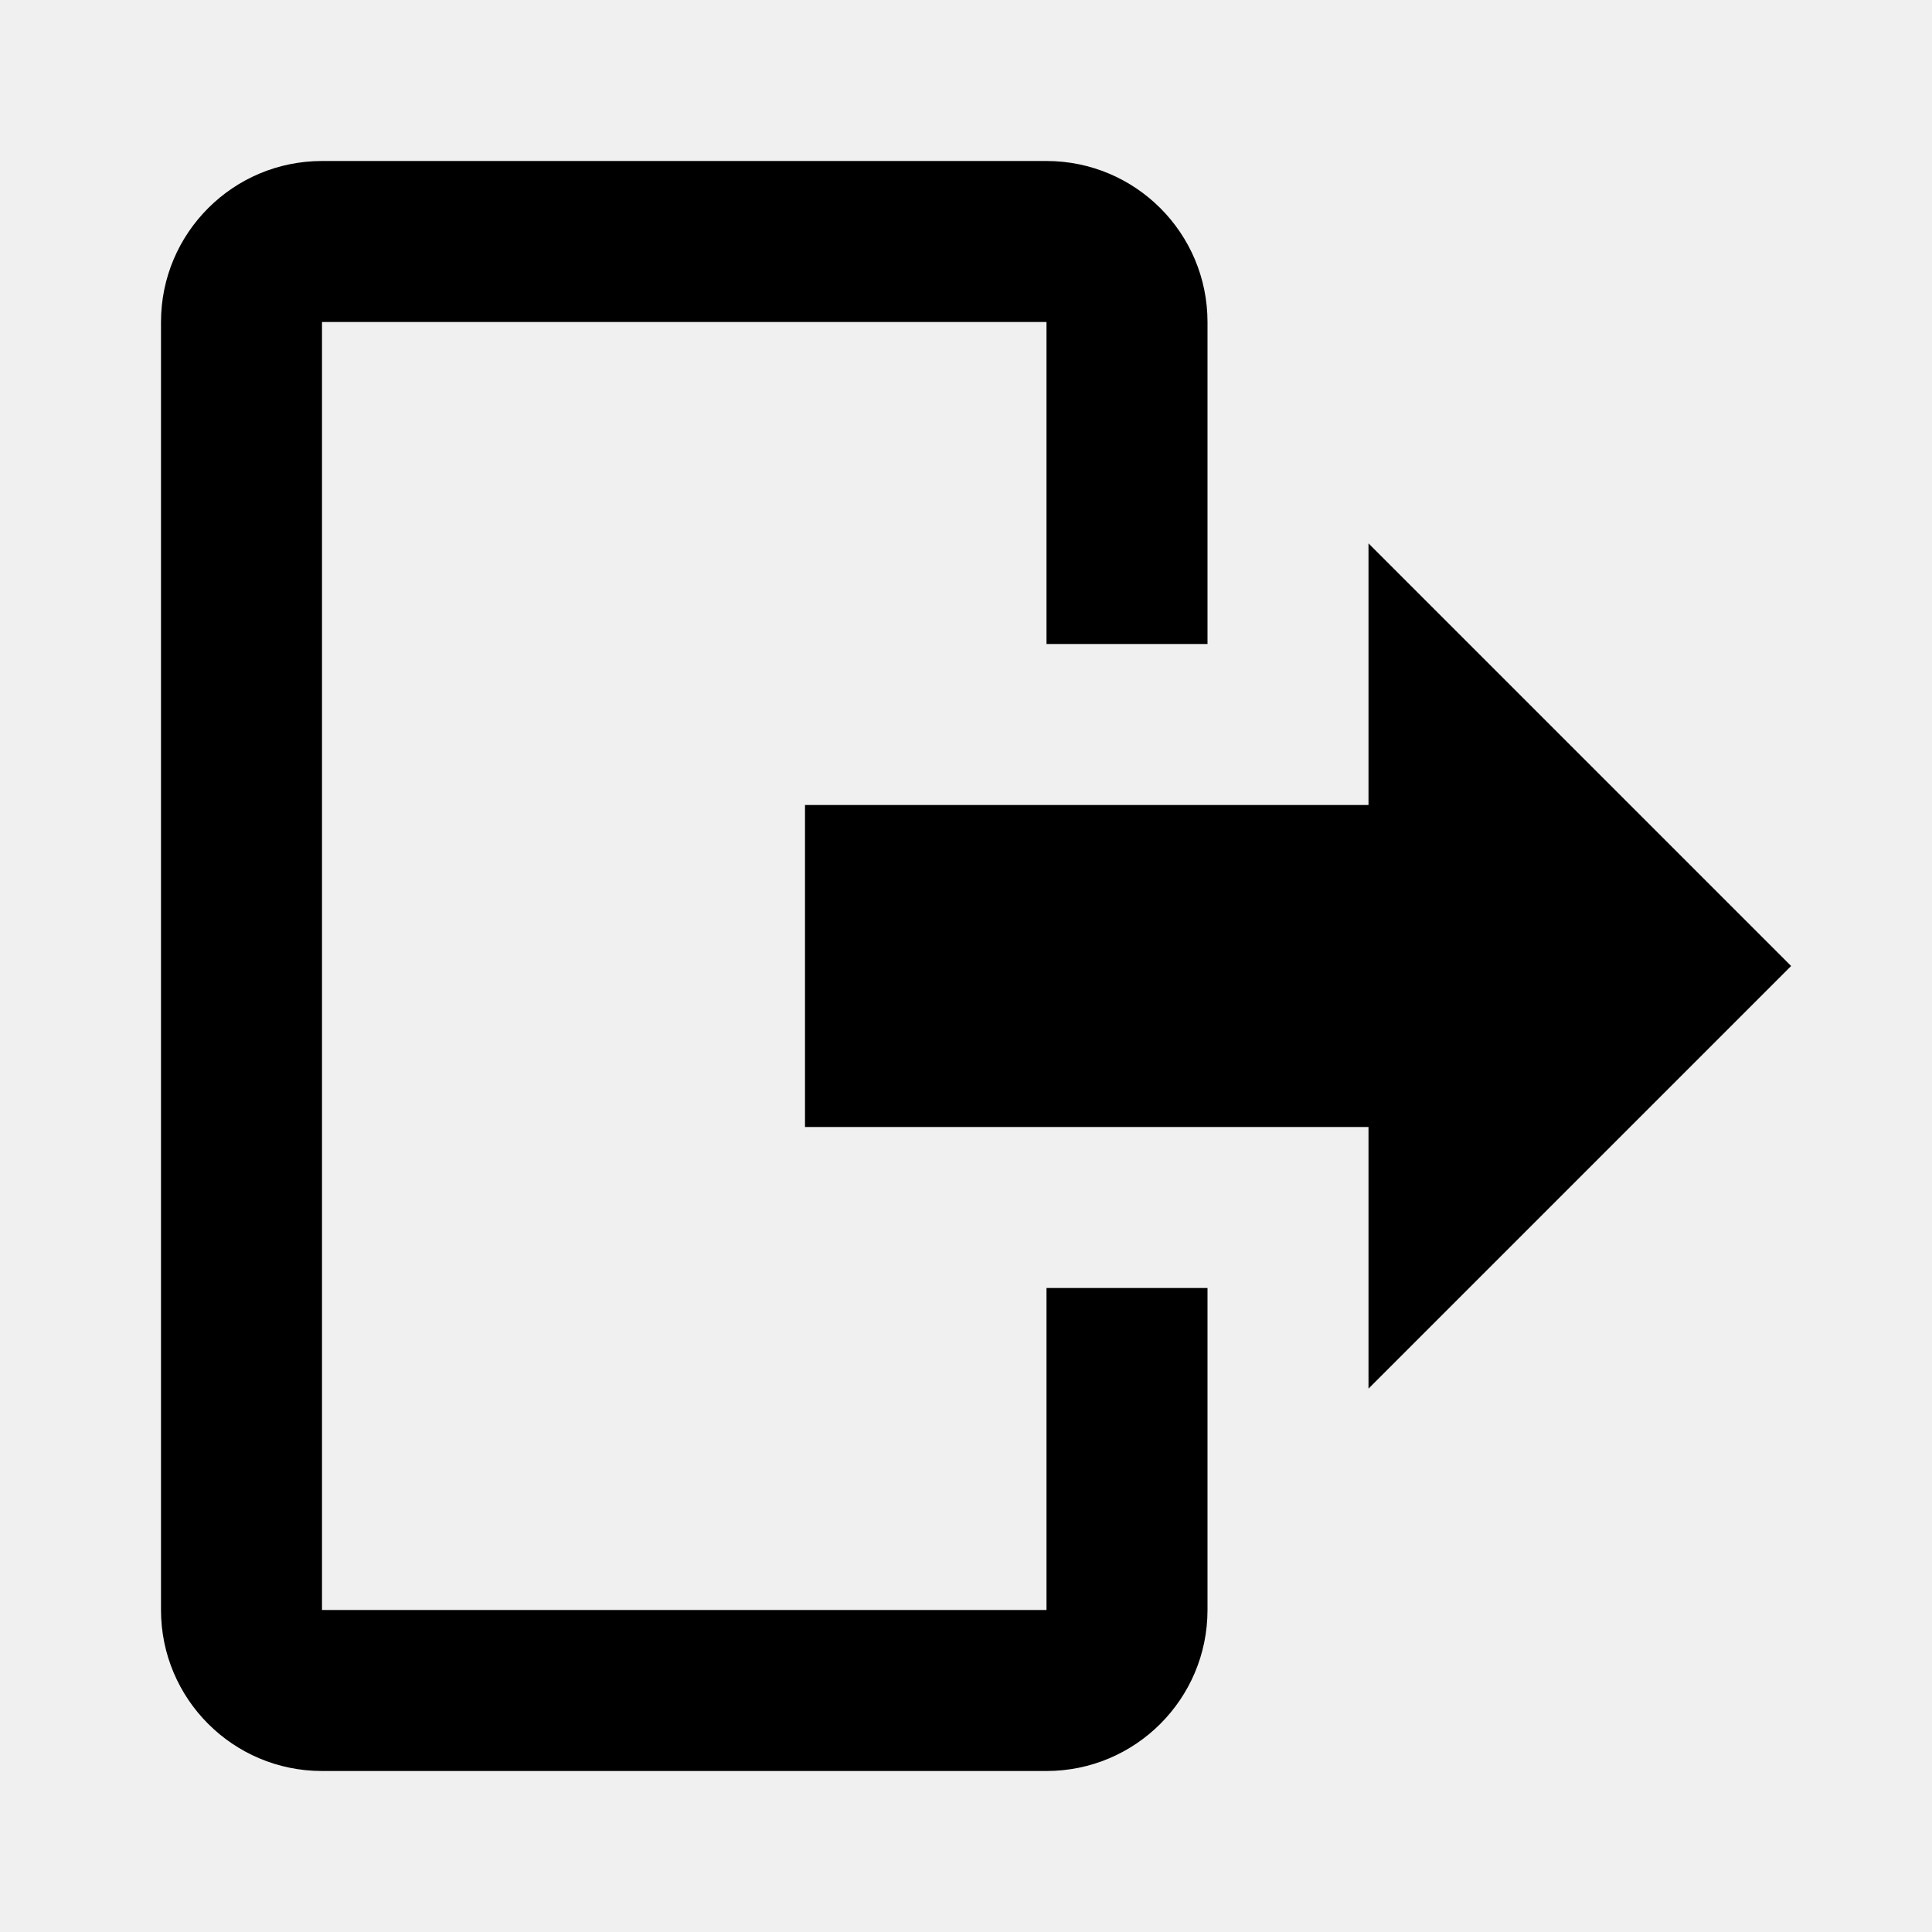
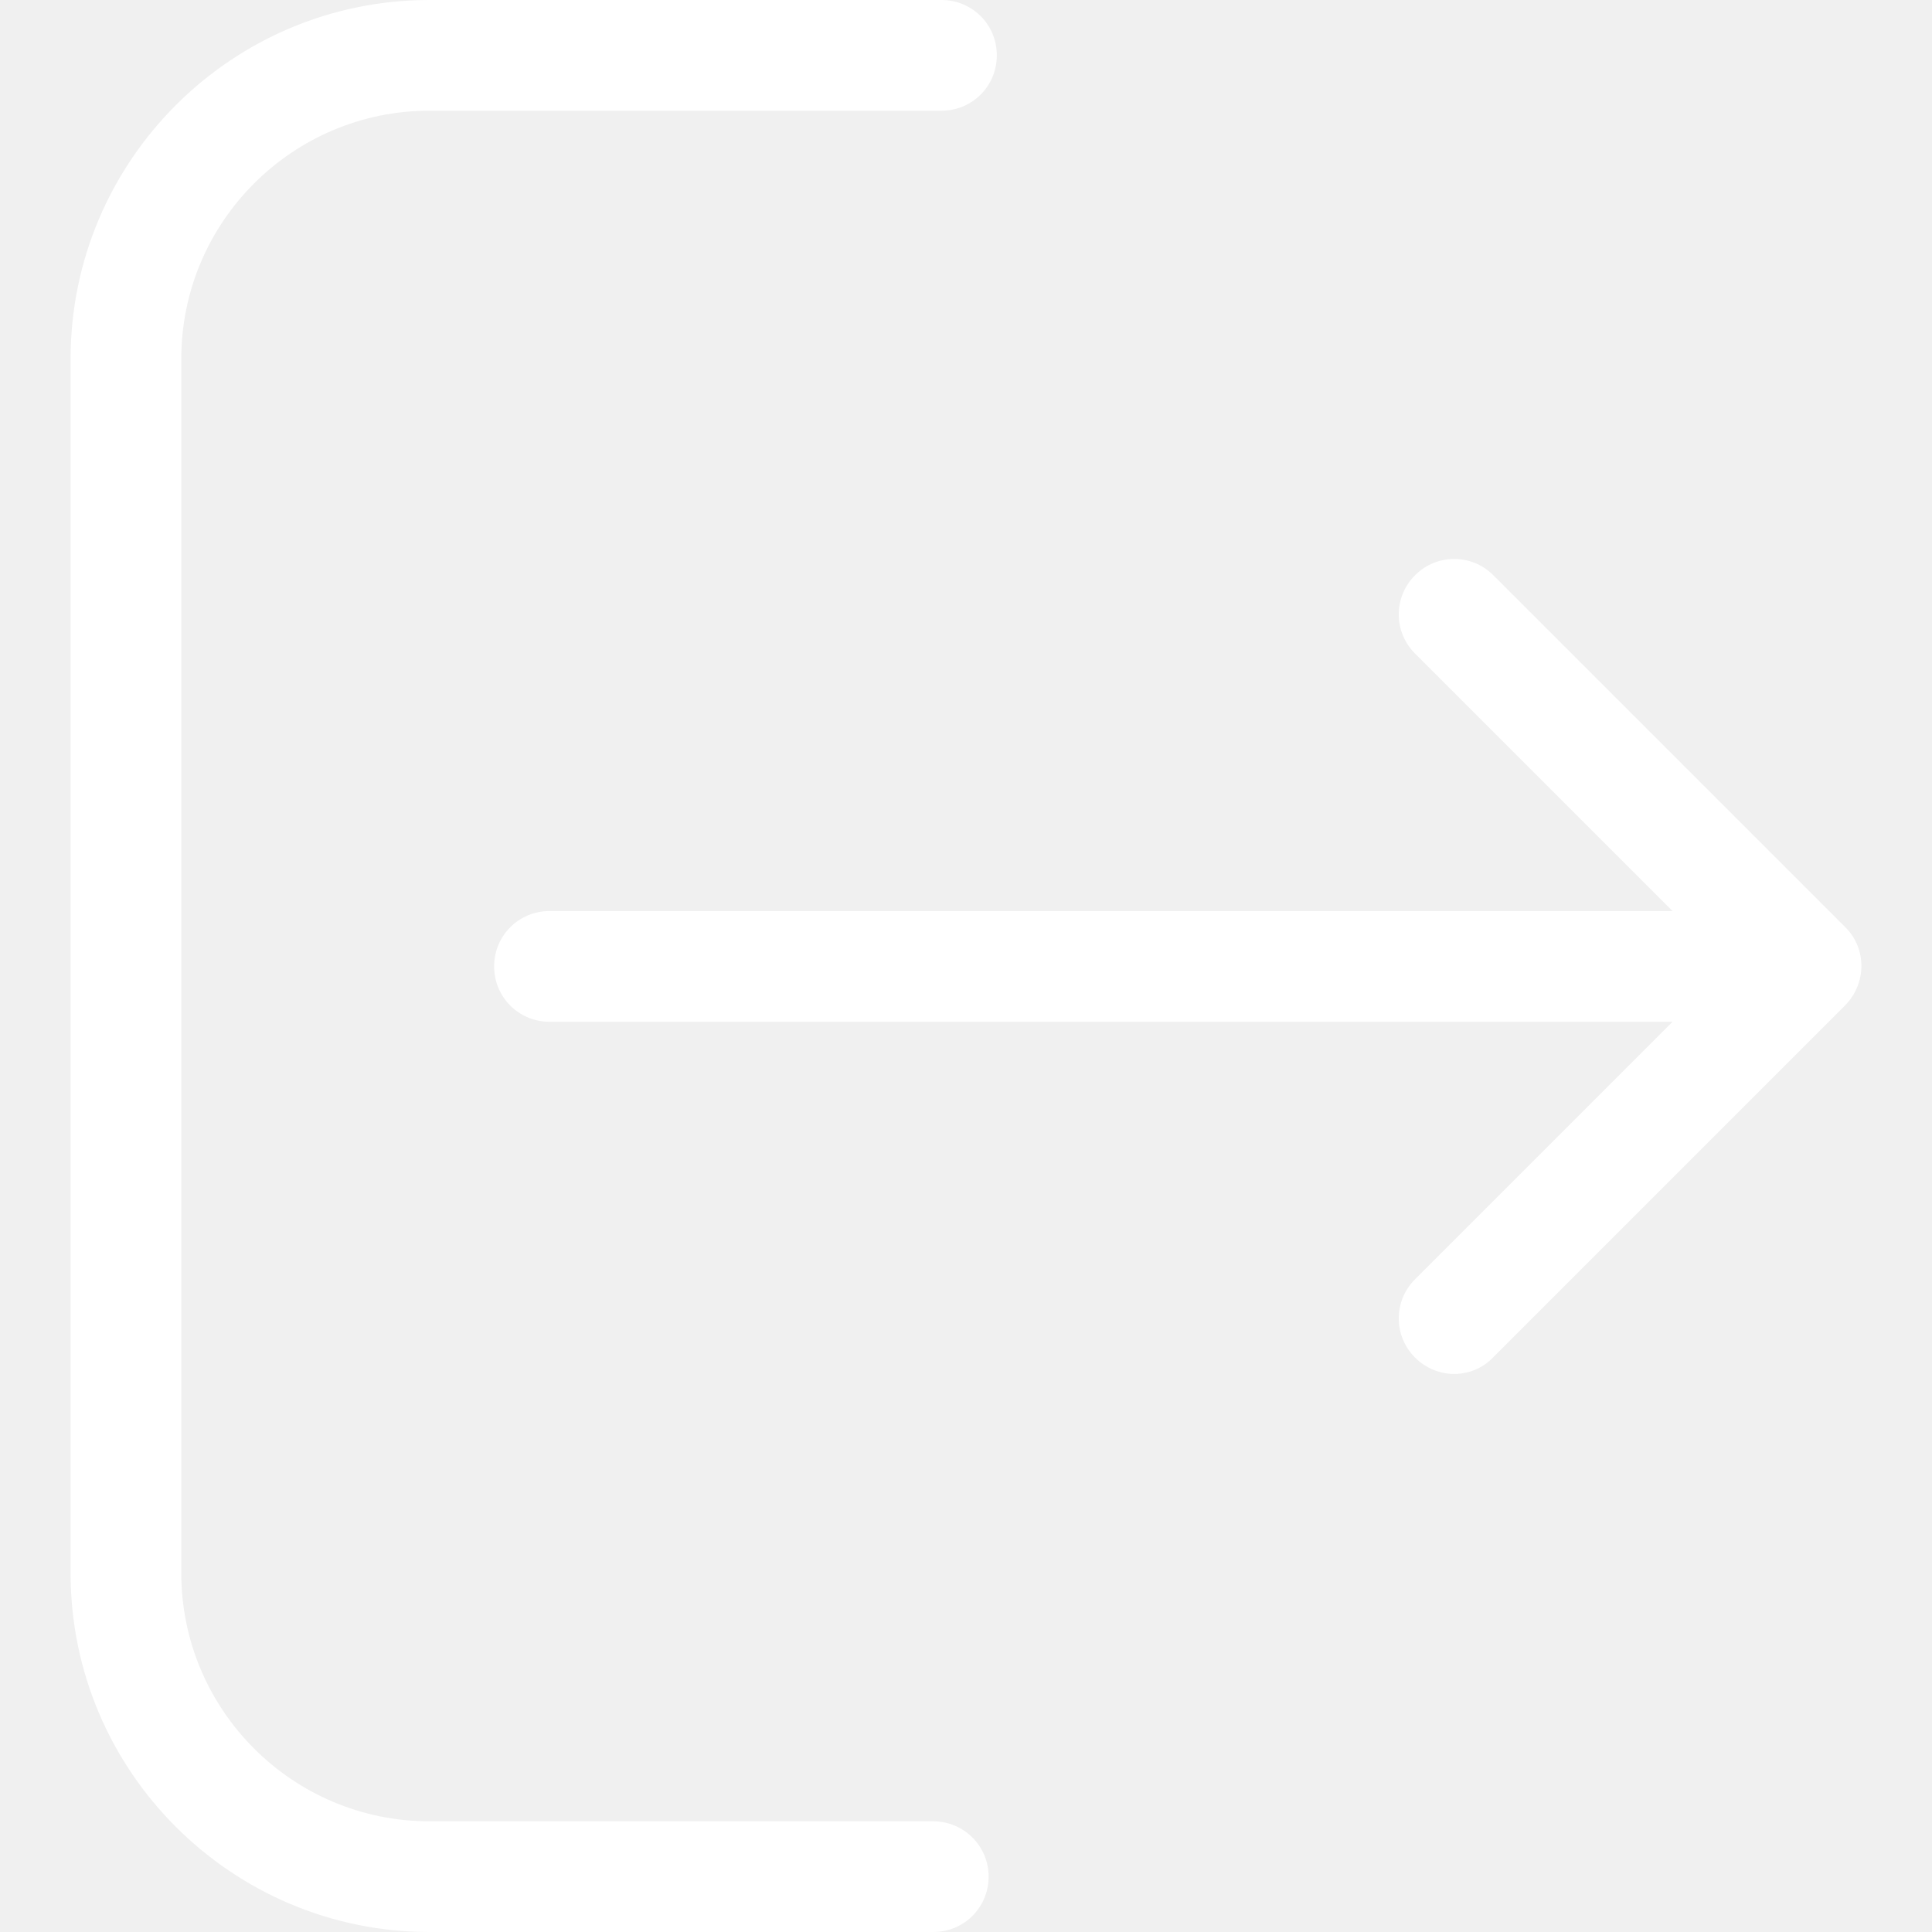
- <svg style="width:24px;height:24px" viewBox="0 0 24 24">
-   <path fill="#000000" d="M17,17.25V14H10V10H17V6.75L22.25,12L17,17.25M13,2A2,2 0 0,1 15,4V8H13V4H4V20H13V16H15V20A2,2 0 0,1 13,22H4A2,2 0 0,1 2,20V4A2,2 0 0,1 4,2H13Z" />
+ <svg xmlns="http://www.w3.org/2000/svg" version="1.1" id="Capa_1" x="0px" y="0px" viewBox="0 0 471.2 471.2" style="enable-background:new 0 0 471.2 471.2;" xml:space="preserve" width="512px" height="512px">
+   <g>
+     <g>
+       <path d="M227.619,444.2h-122.9c-33.4,0-60.5-27.2-60.5-60.5V87.5c0-33.4,27.2-60.5,60.5-60.5h124.9c7.5,0,13.5-6,13.5-13.5    s-6-13.5-13.5-13.5h-124.9c-48.3,0-87.5,39.3-87.5,87.5v296.2c0,48.3,39.3,87.5,87.5,87.5h122.9c7.5,0,13.5-6,13.5-13.5    S235.019,444.2,227.619,444.2z" fill="#FFFFFF" />
+       <path d="M450.019,226.1l-85.8-85.8c-5.3-5.3-13.8-5.3-19.1,0c-5.3,5.3-5.3,13.8,0,19.1l62.8,62.8h-273.9c-7.5,0-13.5,6-13.5,13.5    s6,13.5,13.5,13.5h273.9l-62.8,62.8c-5.3,5.3-5.3,13.8,0,19.1c2.6,2.6,6.1,4,9.5,4s6.9-1.3,9.5-4l85.8-85.8    C455.319,239.9,455.319,231.3,450.019,226.1z" fill="#FFFFFF" />
+     </g>
+   </g>
</svg>
